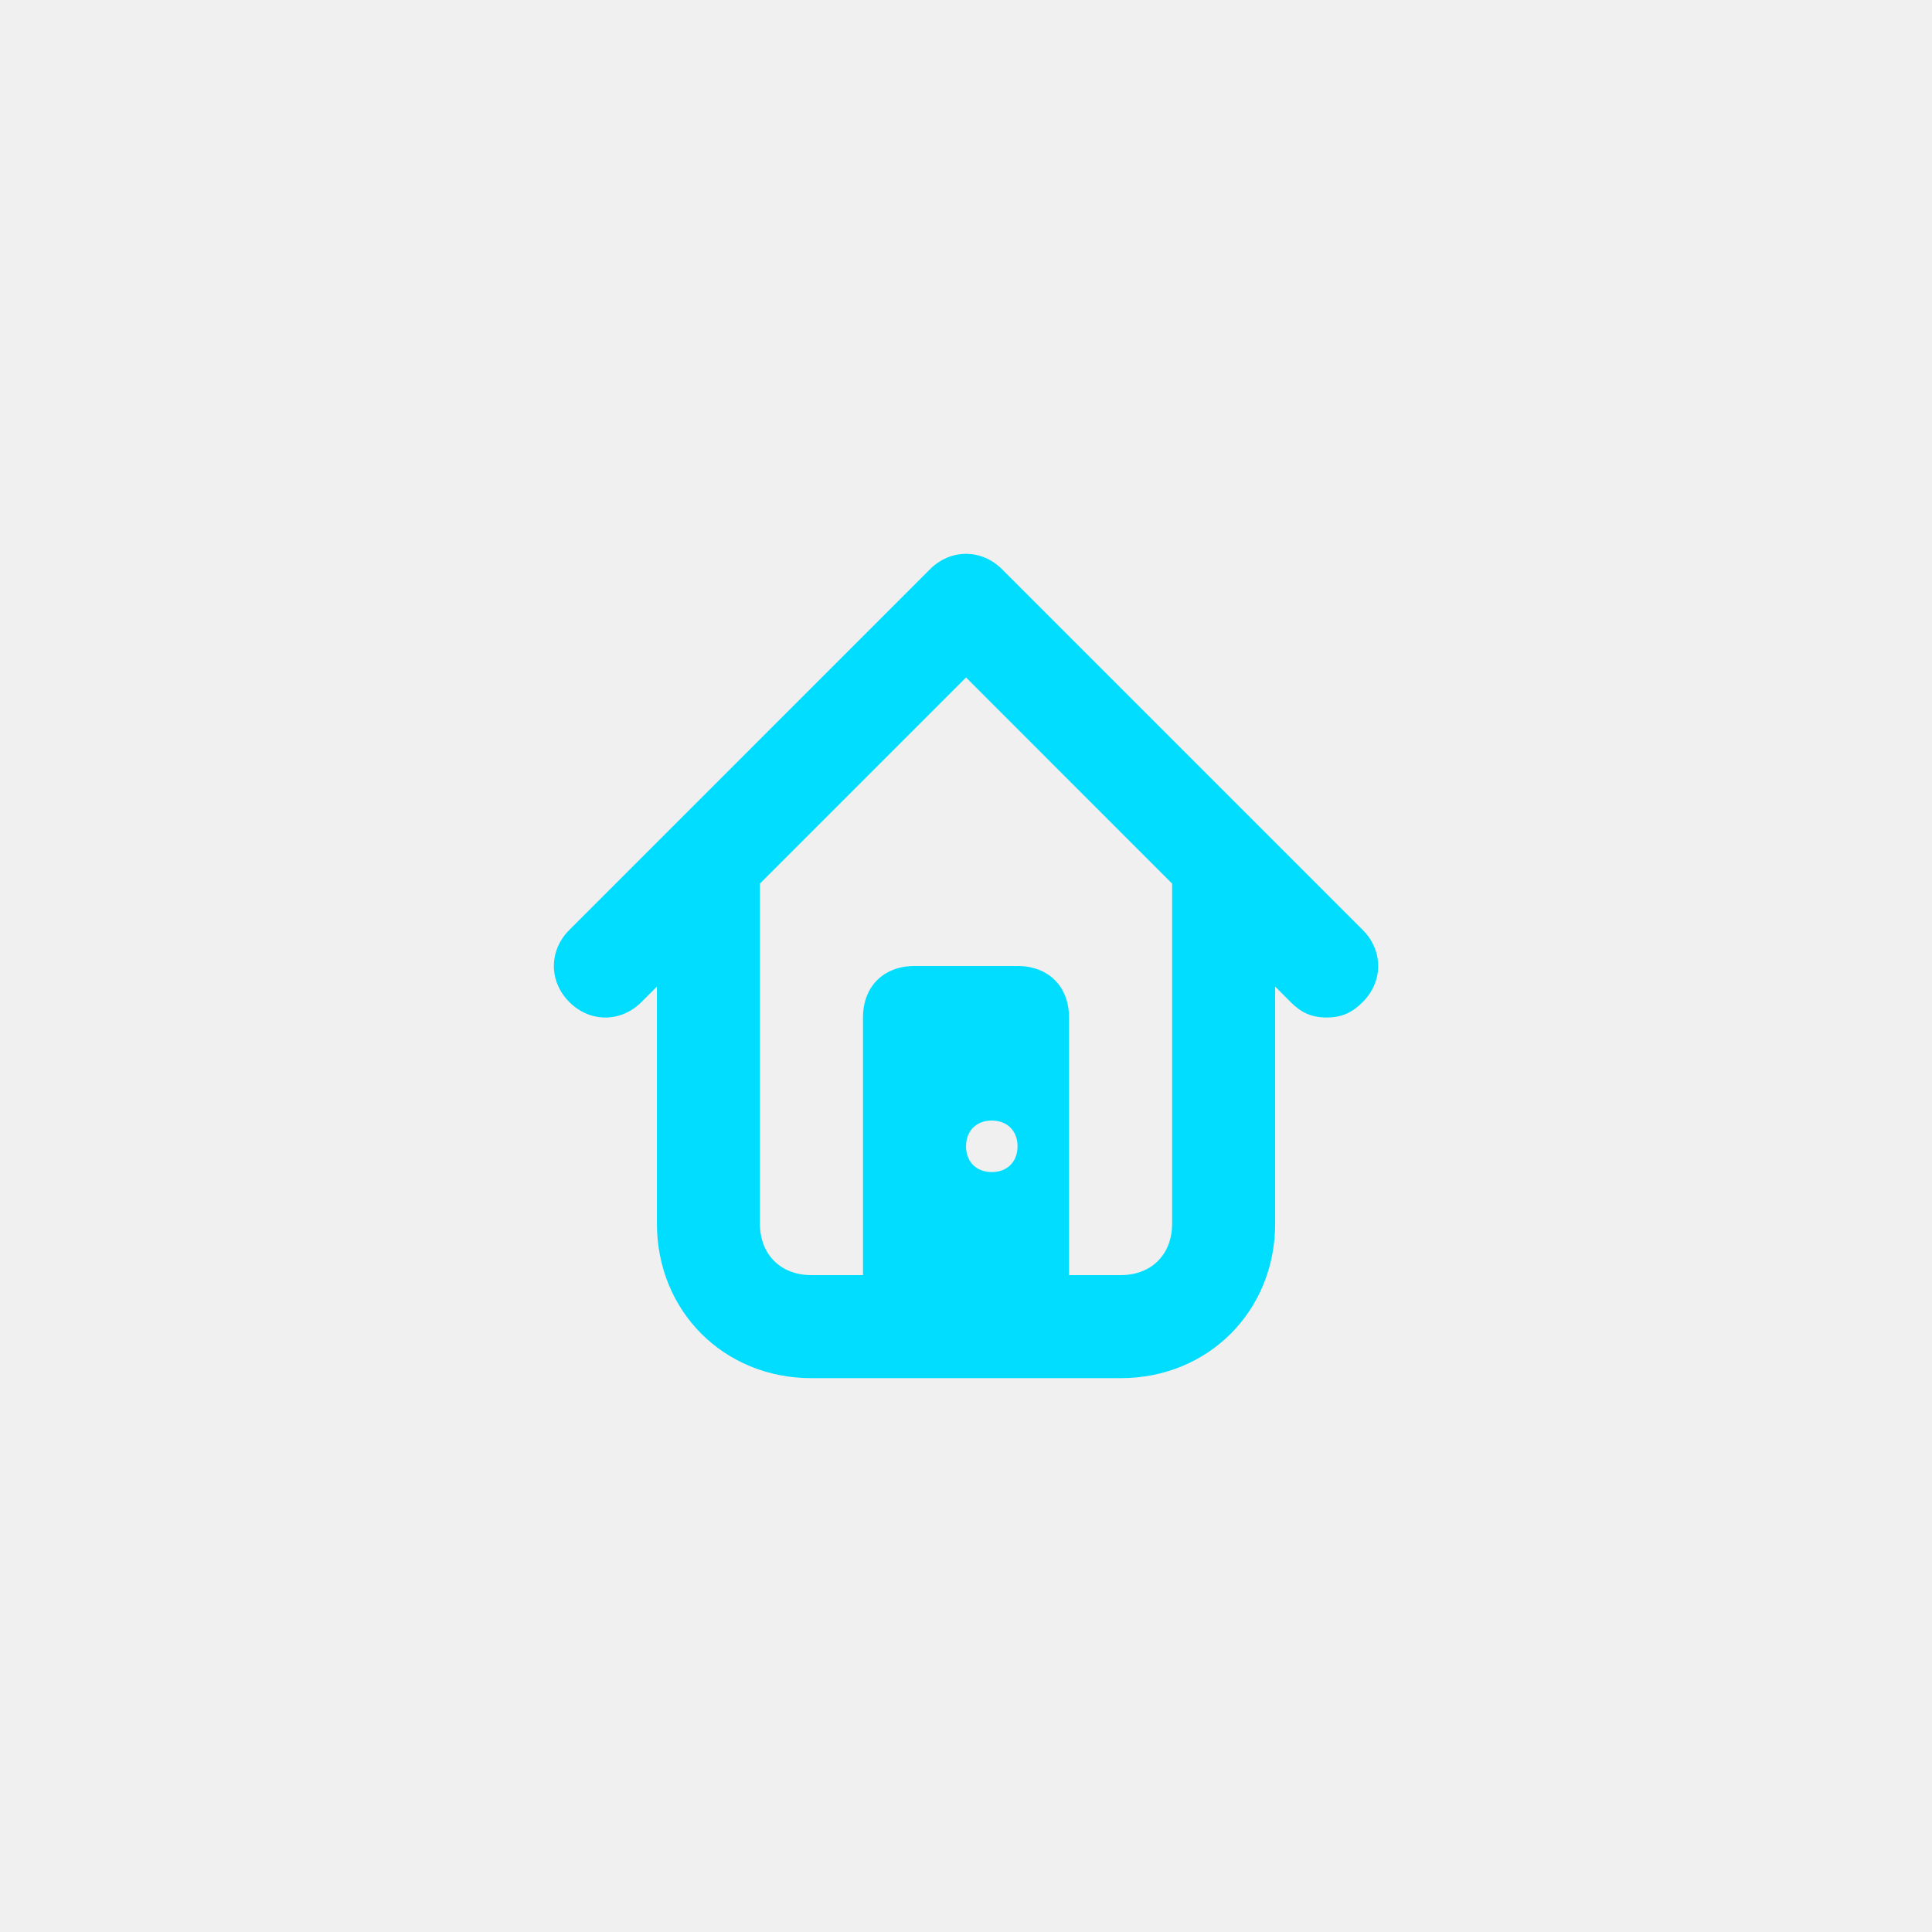
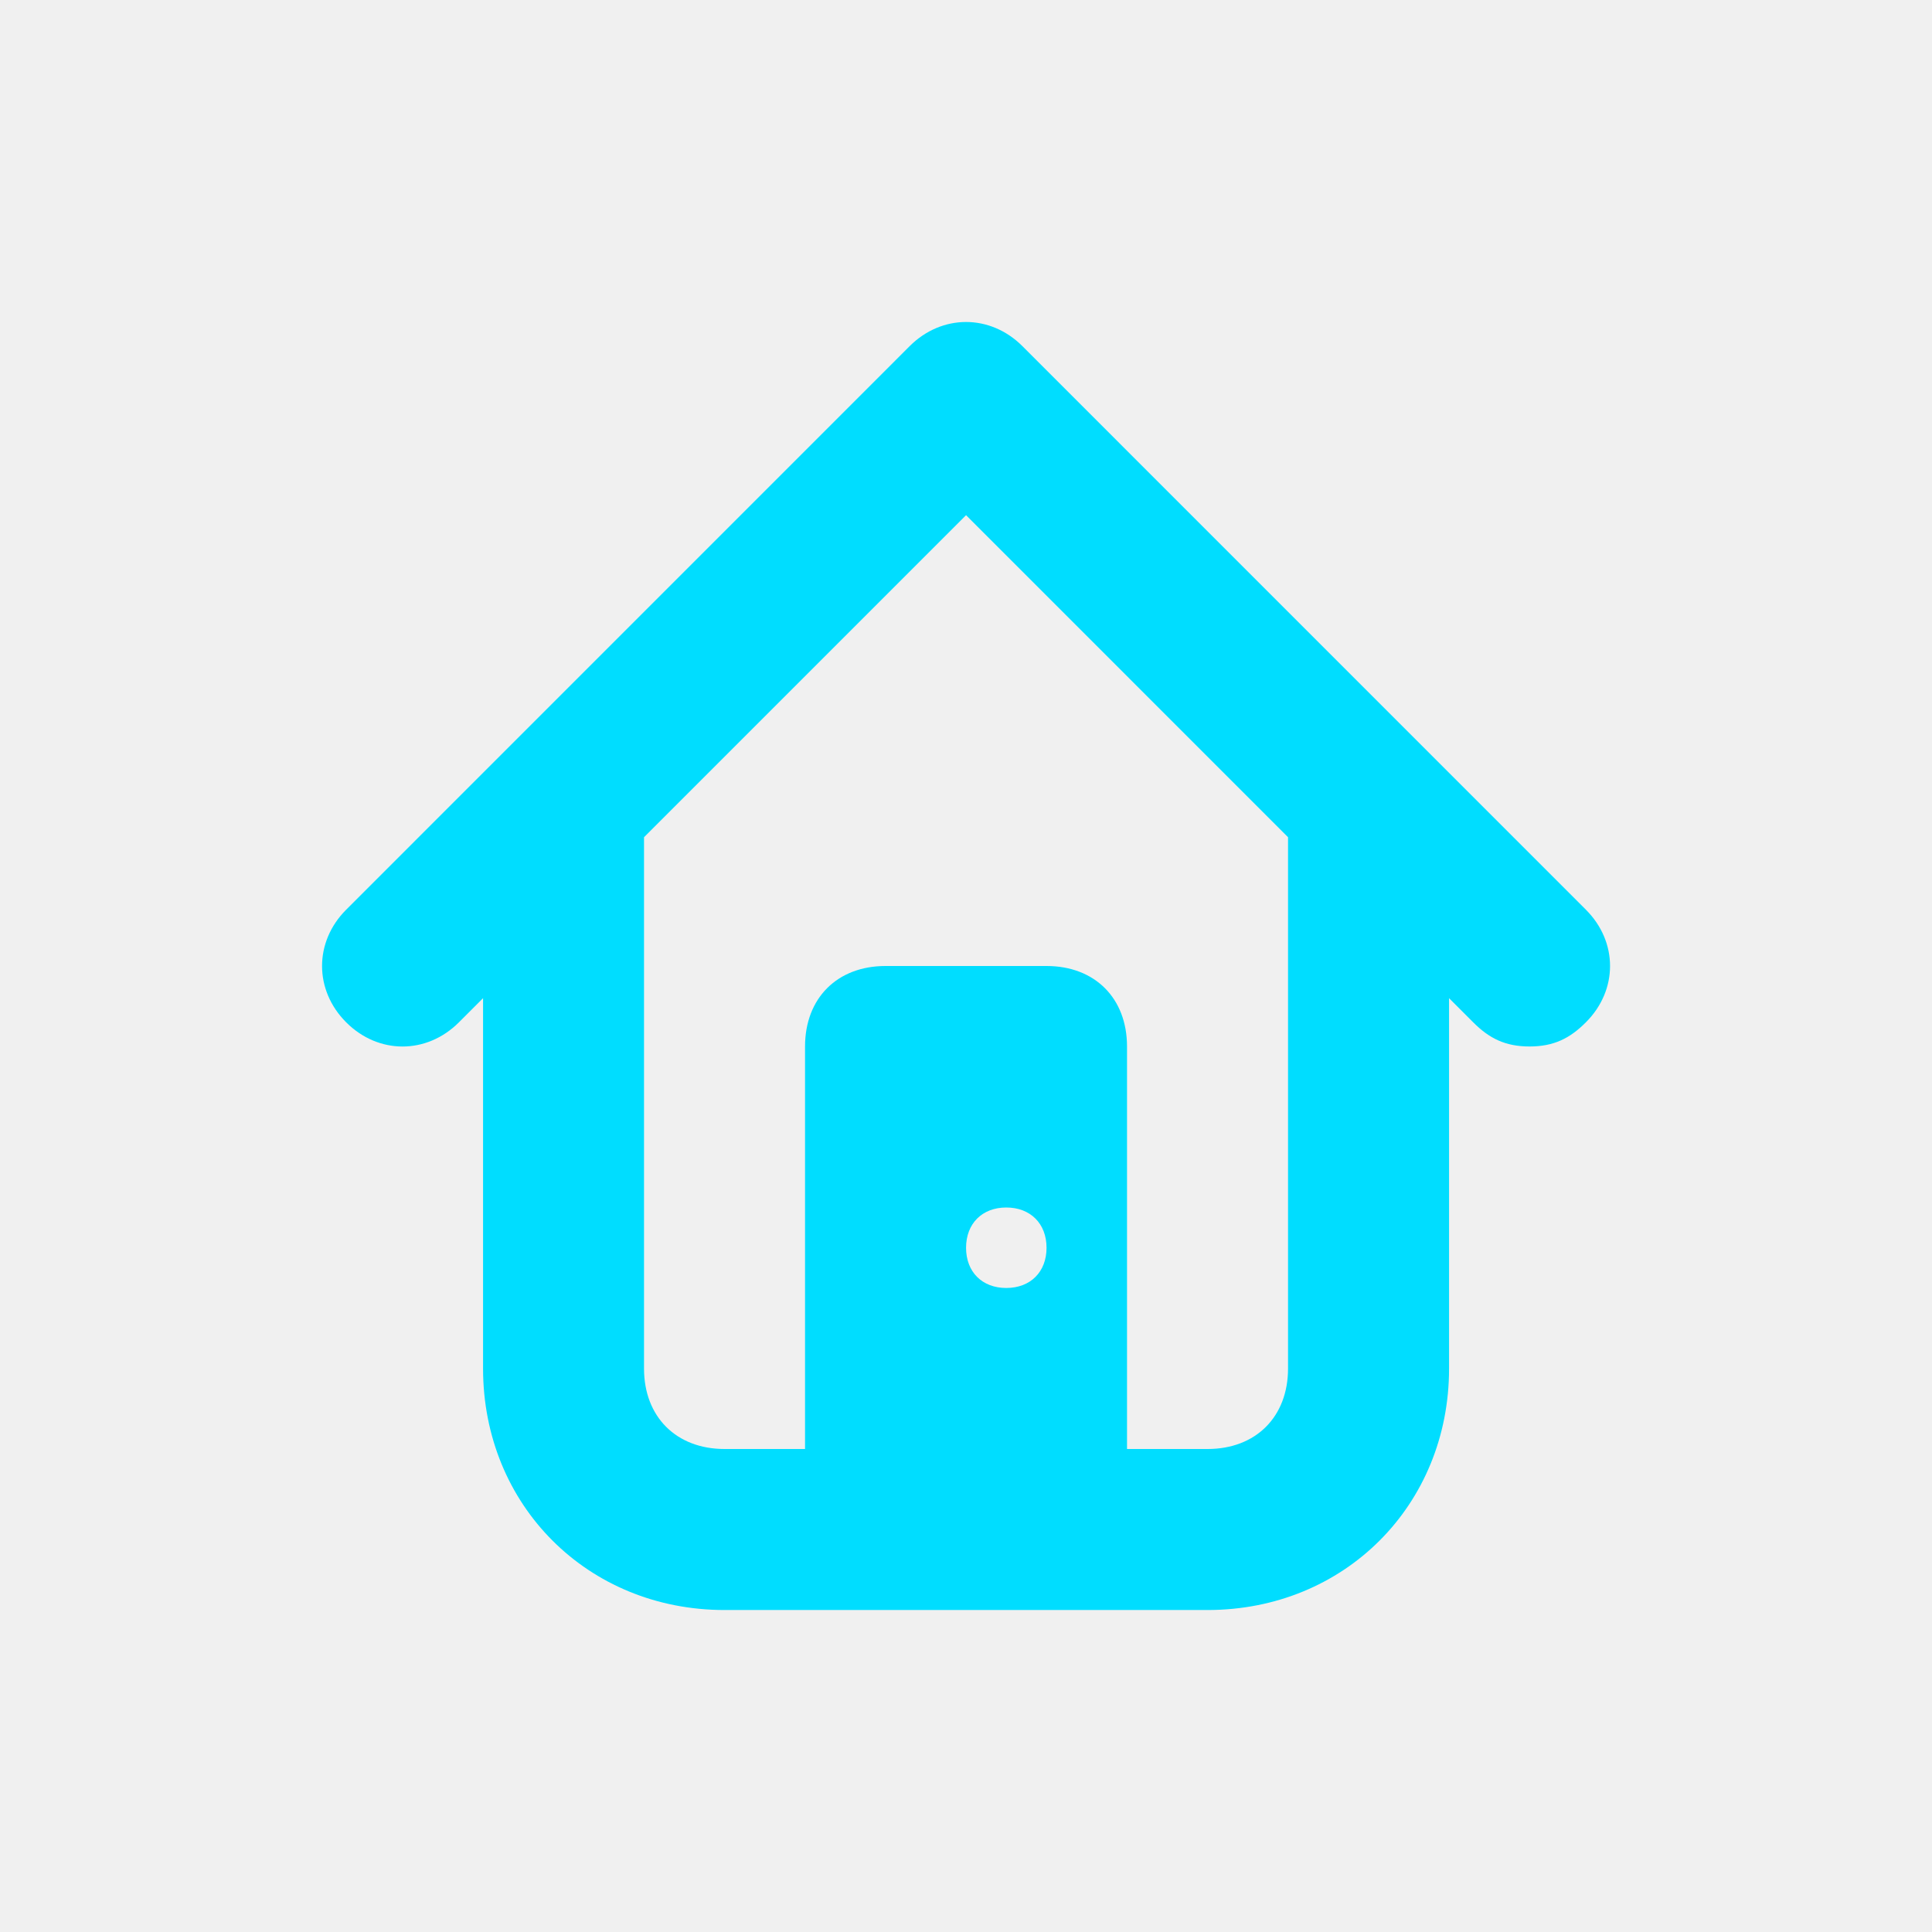
- <svg xmlns="http://www.w3.org/2000/svg" width="50" height="50" viewBox="0 0 50 50" fill="none">
-   <path d="M35.267 24.067L25.934 14.733C25.401 14.2 24.601 14.2 24.067 14.733L14.734 24.067C14.201 24.6 14.201 25.4 14.734 25.933C15.267 26.467 16.067 26.467 16.601 25.933L17.001 25.533V31.667C17.001 33.933 18.734 35.667 21.001 35.667H29.001C31.267 35.667 33.001 33.933 33.001 31.667V25.533L33.401 25.933C33.667 26.2 33.934 26.333 34.334 26.333C34.734 26.333 35.001 26.2 35.267 25.933C35.801 25.4 35.801 24.6 35.267 24.067ZM25.001 29.667C25.001 29.267 25.267 29 25.667 29C26.067 29 26.334 29.267 26.334 29.667C26.334 30.067 26.067 30.333 25.667 30.333C25.267 30.333 25.001 30.067 25.001 29.667ZM30.334 31.667C30.334 32.467 29.801 33 29.001 33H27.667V26.333C27.667 25.533 27.134 25 26.334 25H23.667C22.867 25 22.334 25.533 22.334 26.333V33H21.001C20.201 33 19.667 32.467 19.667 31.667V22.867L25.001 17.533L30.334 22.867V31.667Z" fill="#00DDFF" />
+ <svg xmlns="http://www.w3.org/2000/svg" width="32" height="32" viewBox="0 0 32 32" fill="none">
+   <g clip-path="url(#clip0_318_1495)">
+     <path d="M26.267 15.067L16.934 5.733C16.401 5.2 15.601 5.2 15.067 5.733L5.734 15.067C5.201 15.6 5.201 16.4 5.734 16.933C6.267 17.467 7.067 17.467 7.601 16.933L8.001 16.533V22.667C8.001 24.933 9.734 26.667 12.001 26.667H20.001C22.267 26.667 24.001 24.933 24.001 22.667V16.533L24.401 16.933C24.667 17.2 24.934 17.333 25.334 17.333C25.734 17.333 26.001 17.2 26.267 16.933C26.801 16.4 26.801 15.6 26.267 15.067V15.067ZM16.001 20.667C16.001 20.267 16.267 20 16.667 20C17.067 20 17.334 20.267 17.334 20.667C17.334 21.067 17.067 21.333 16.667 21.333C16.267 21.333 16.001 21.067 16.001 20.667ZM21.334 22.667C21.334 23.467 20.801 24 20.001 24H18.667V17.333C18.667 16.533 18.134 16 17.334 16H14.667C13.867 16 13.334 16.533 13.334 17.333V24H12.001C11.201 24 10.667 23.467 10.667 22.667V13.867L16.001 8.533L21.334 13.867V22.667Z" fill="#00DDFF" />
+   </g>
+   <defs>
+     <clipPath id="clip0_318_1495">
+       <rect width="32" height="32" fill="white" />
+     </clipPath>
+   </defs>
</svg>
